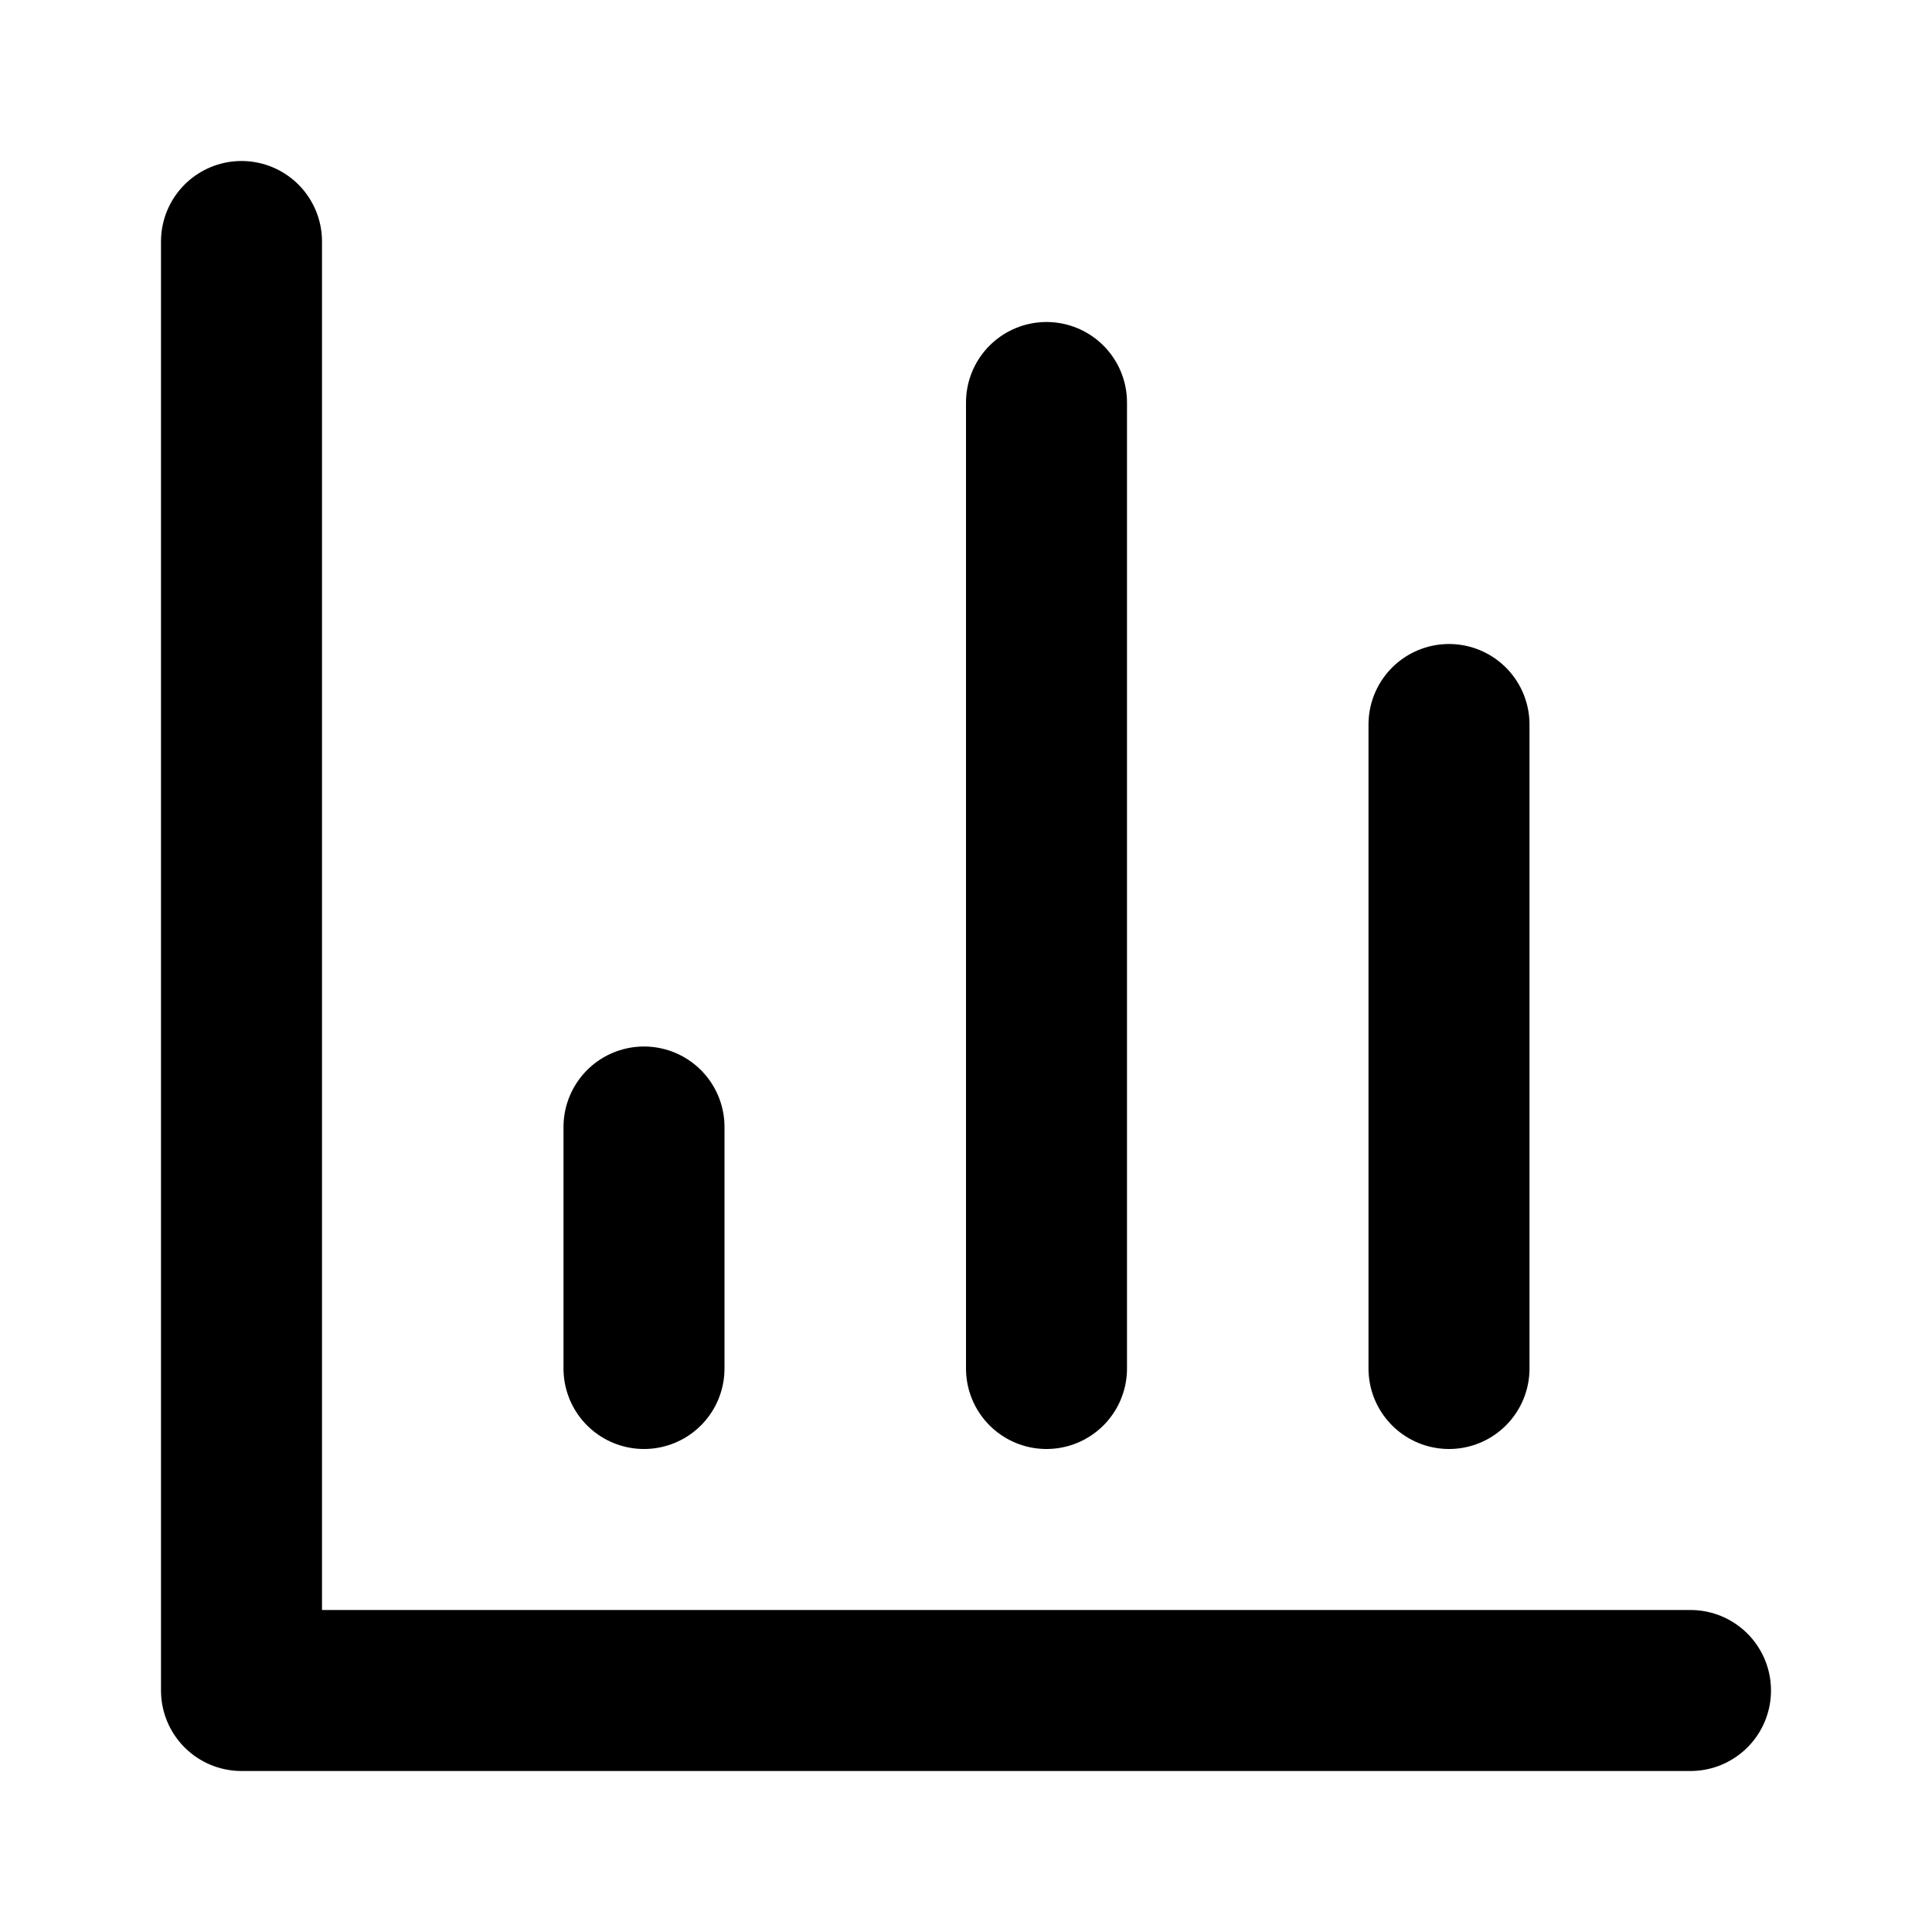
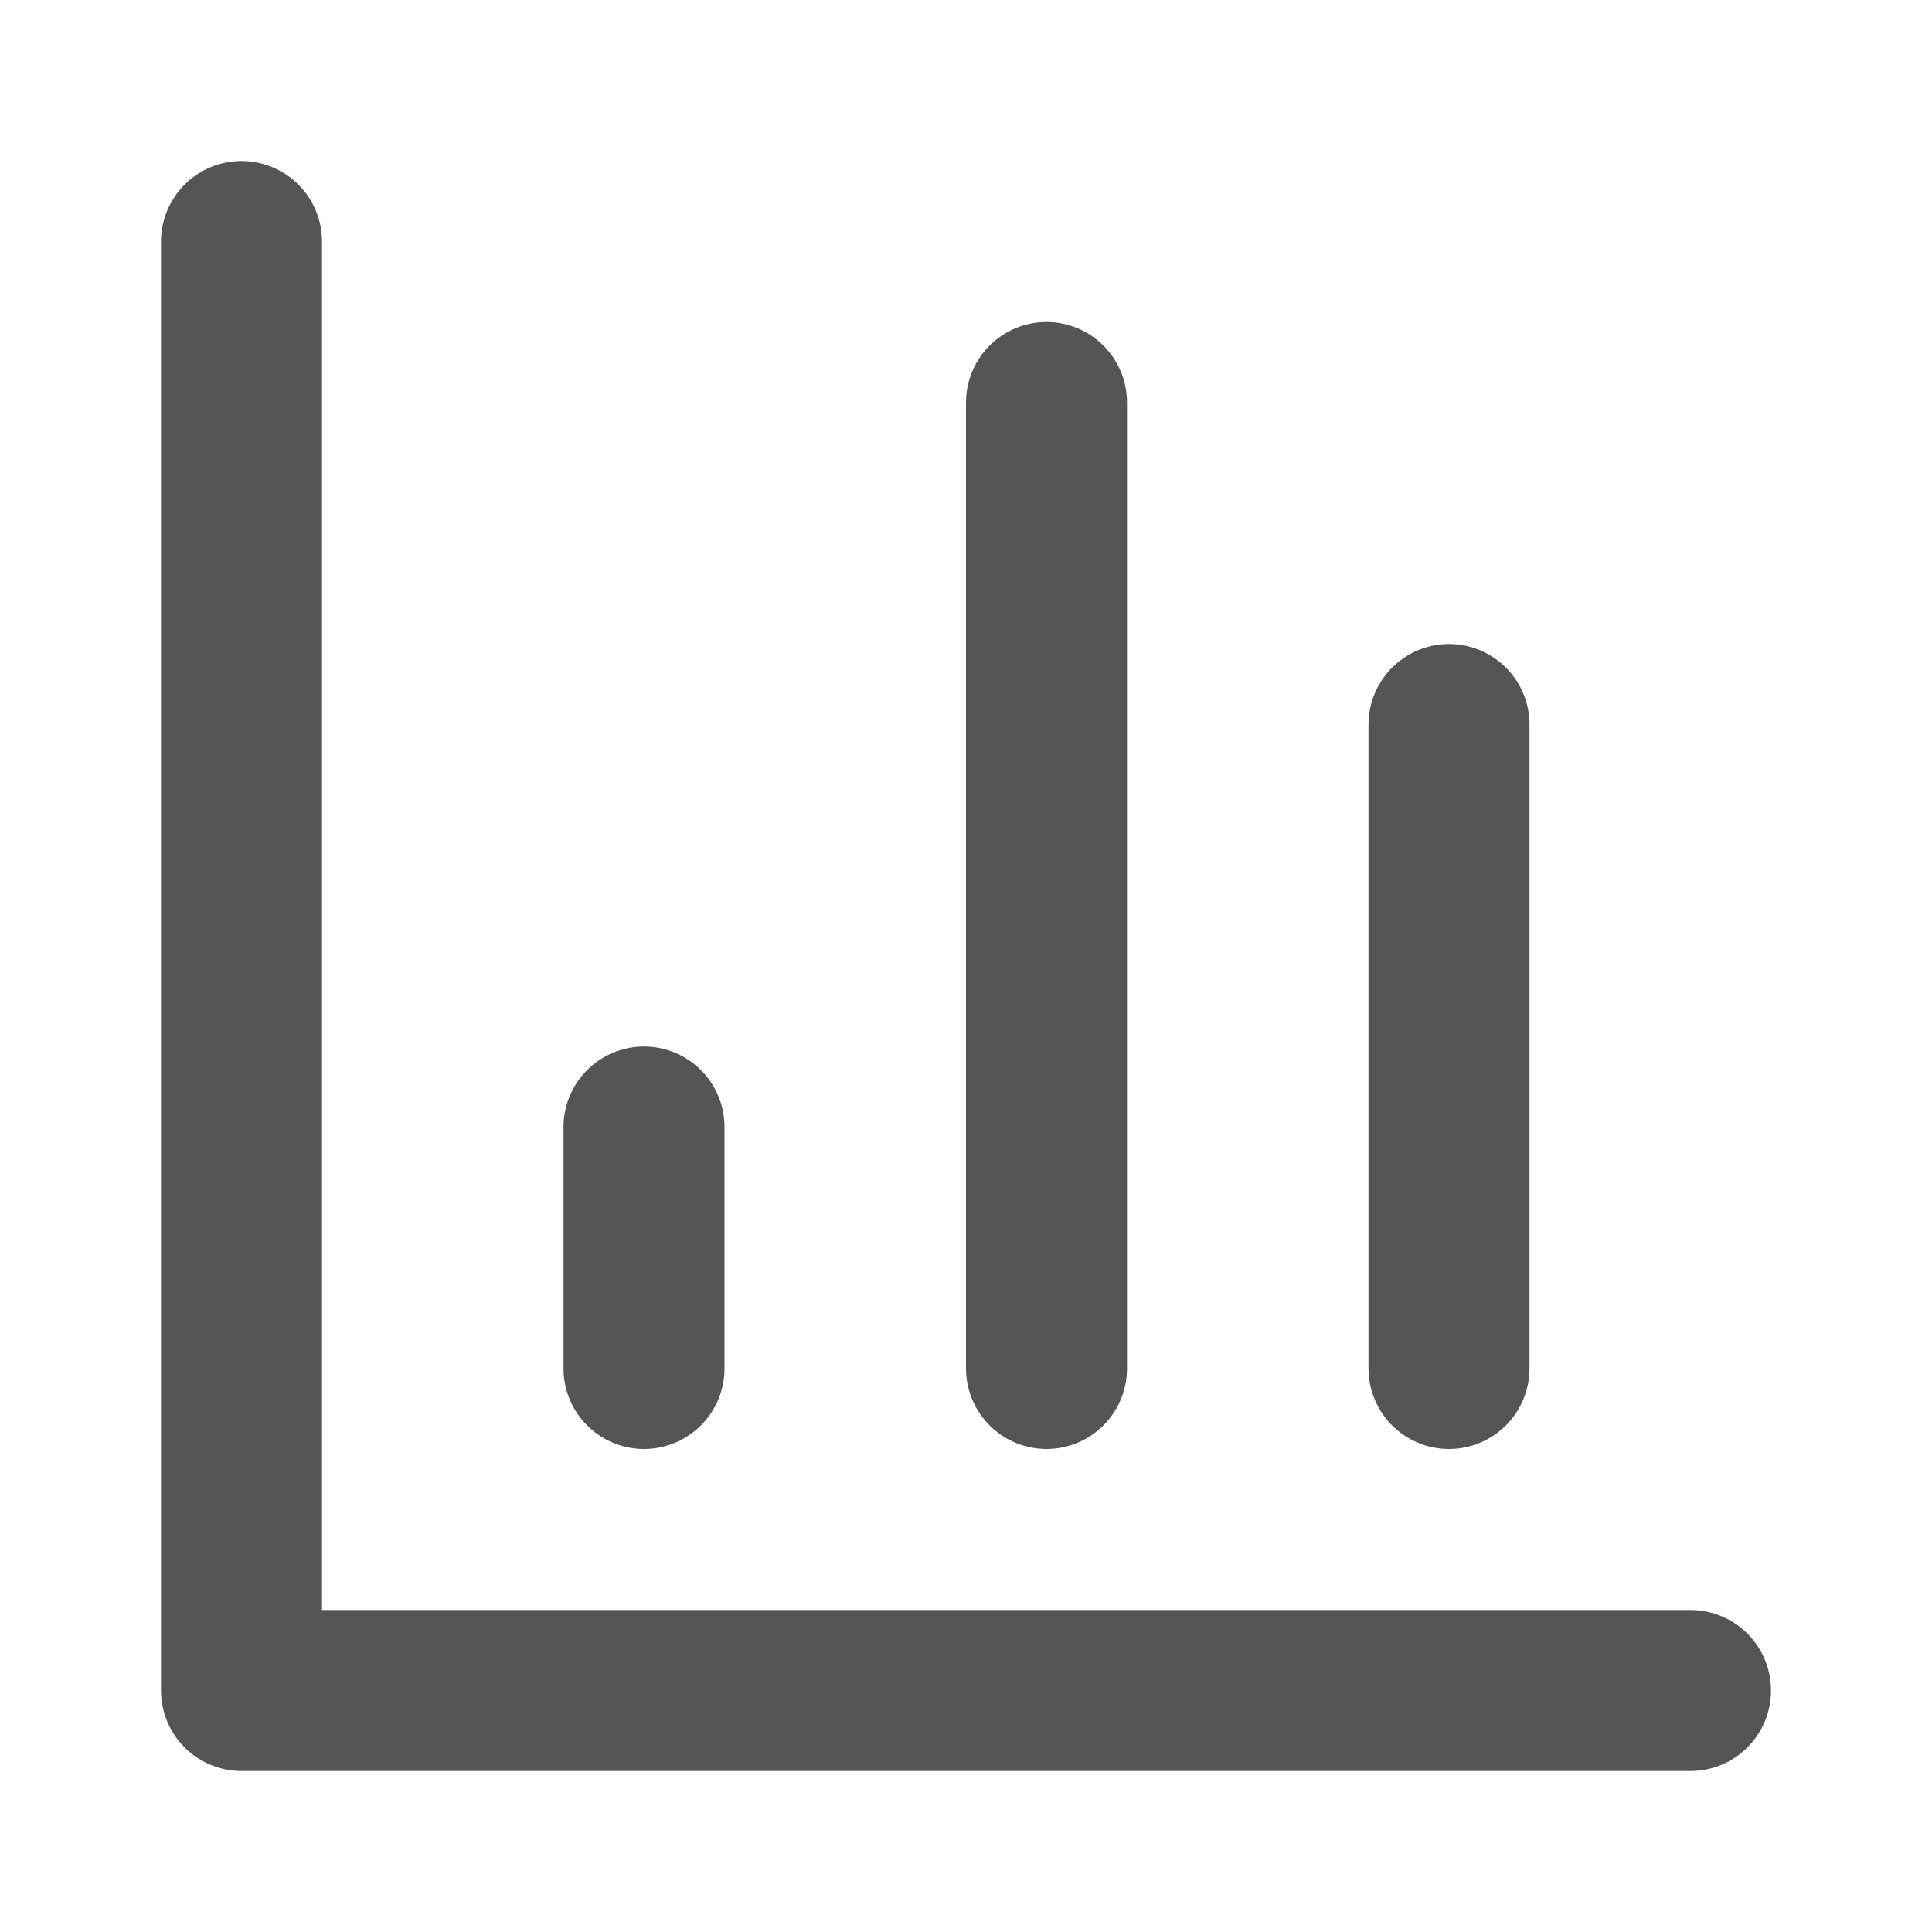
- <svg xmlns="http://www.w3.org/2000/svg" width="24" height="24" viewBox="0 0 24 24" fill="none" stroke="currentColor" stroke-width="2" stroke-linecap="round" stroke-linejoin="round" class="lucide lucide-bar-chart-3">
+ <svg xmlns="http://www.w3.org/2000/svg" width="24" height="24" viewBox="0 0 24 24" fill="none" stroke="#555" stroke-width="2" stroke-linecap="round" stroke-linejoin="round" class="lucide lucide-bar-chart-3">
  <path d="M3 3v18h18" />
  <path d="M18 17V9" />
  <path d="M13 17V5" />
  <path d="M8 17v-3" />
</svg>
